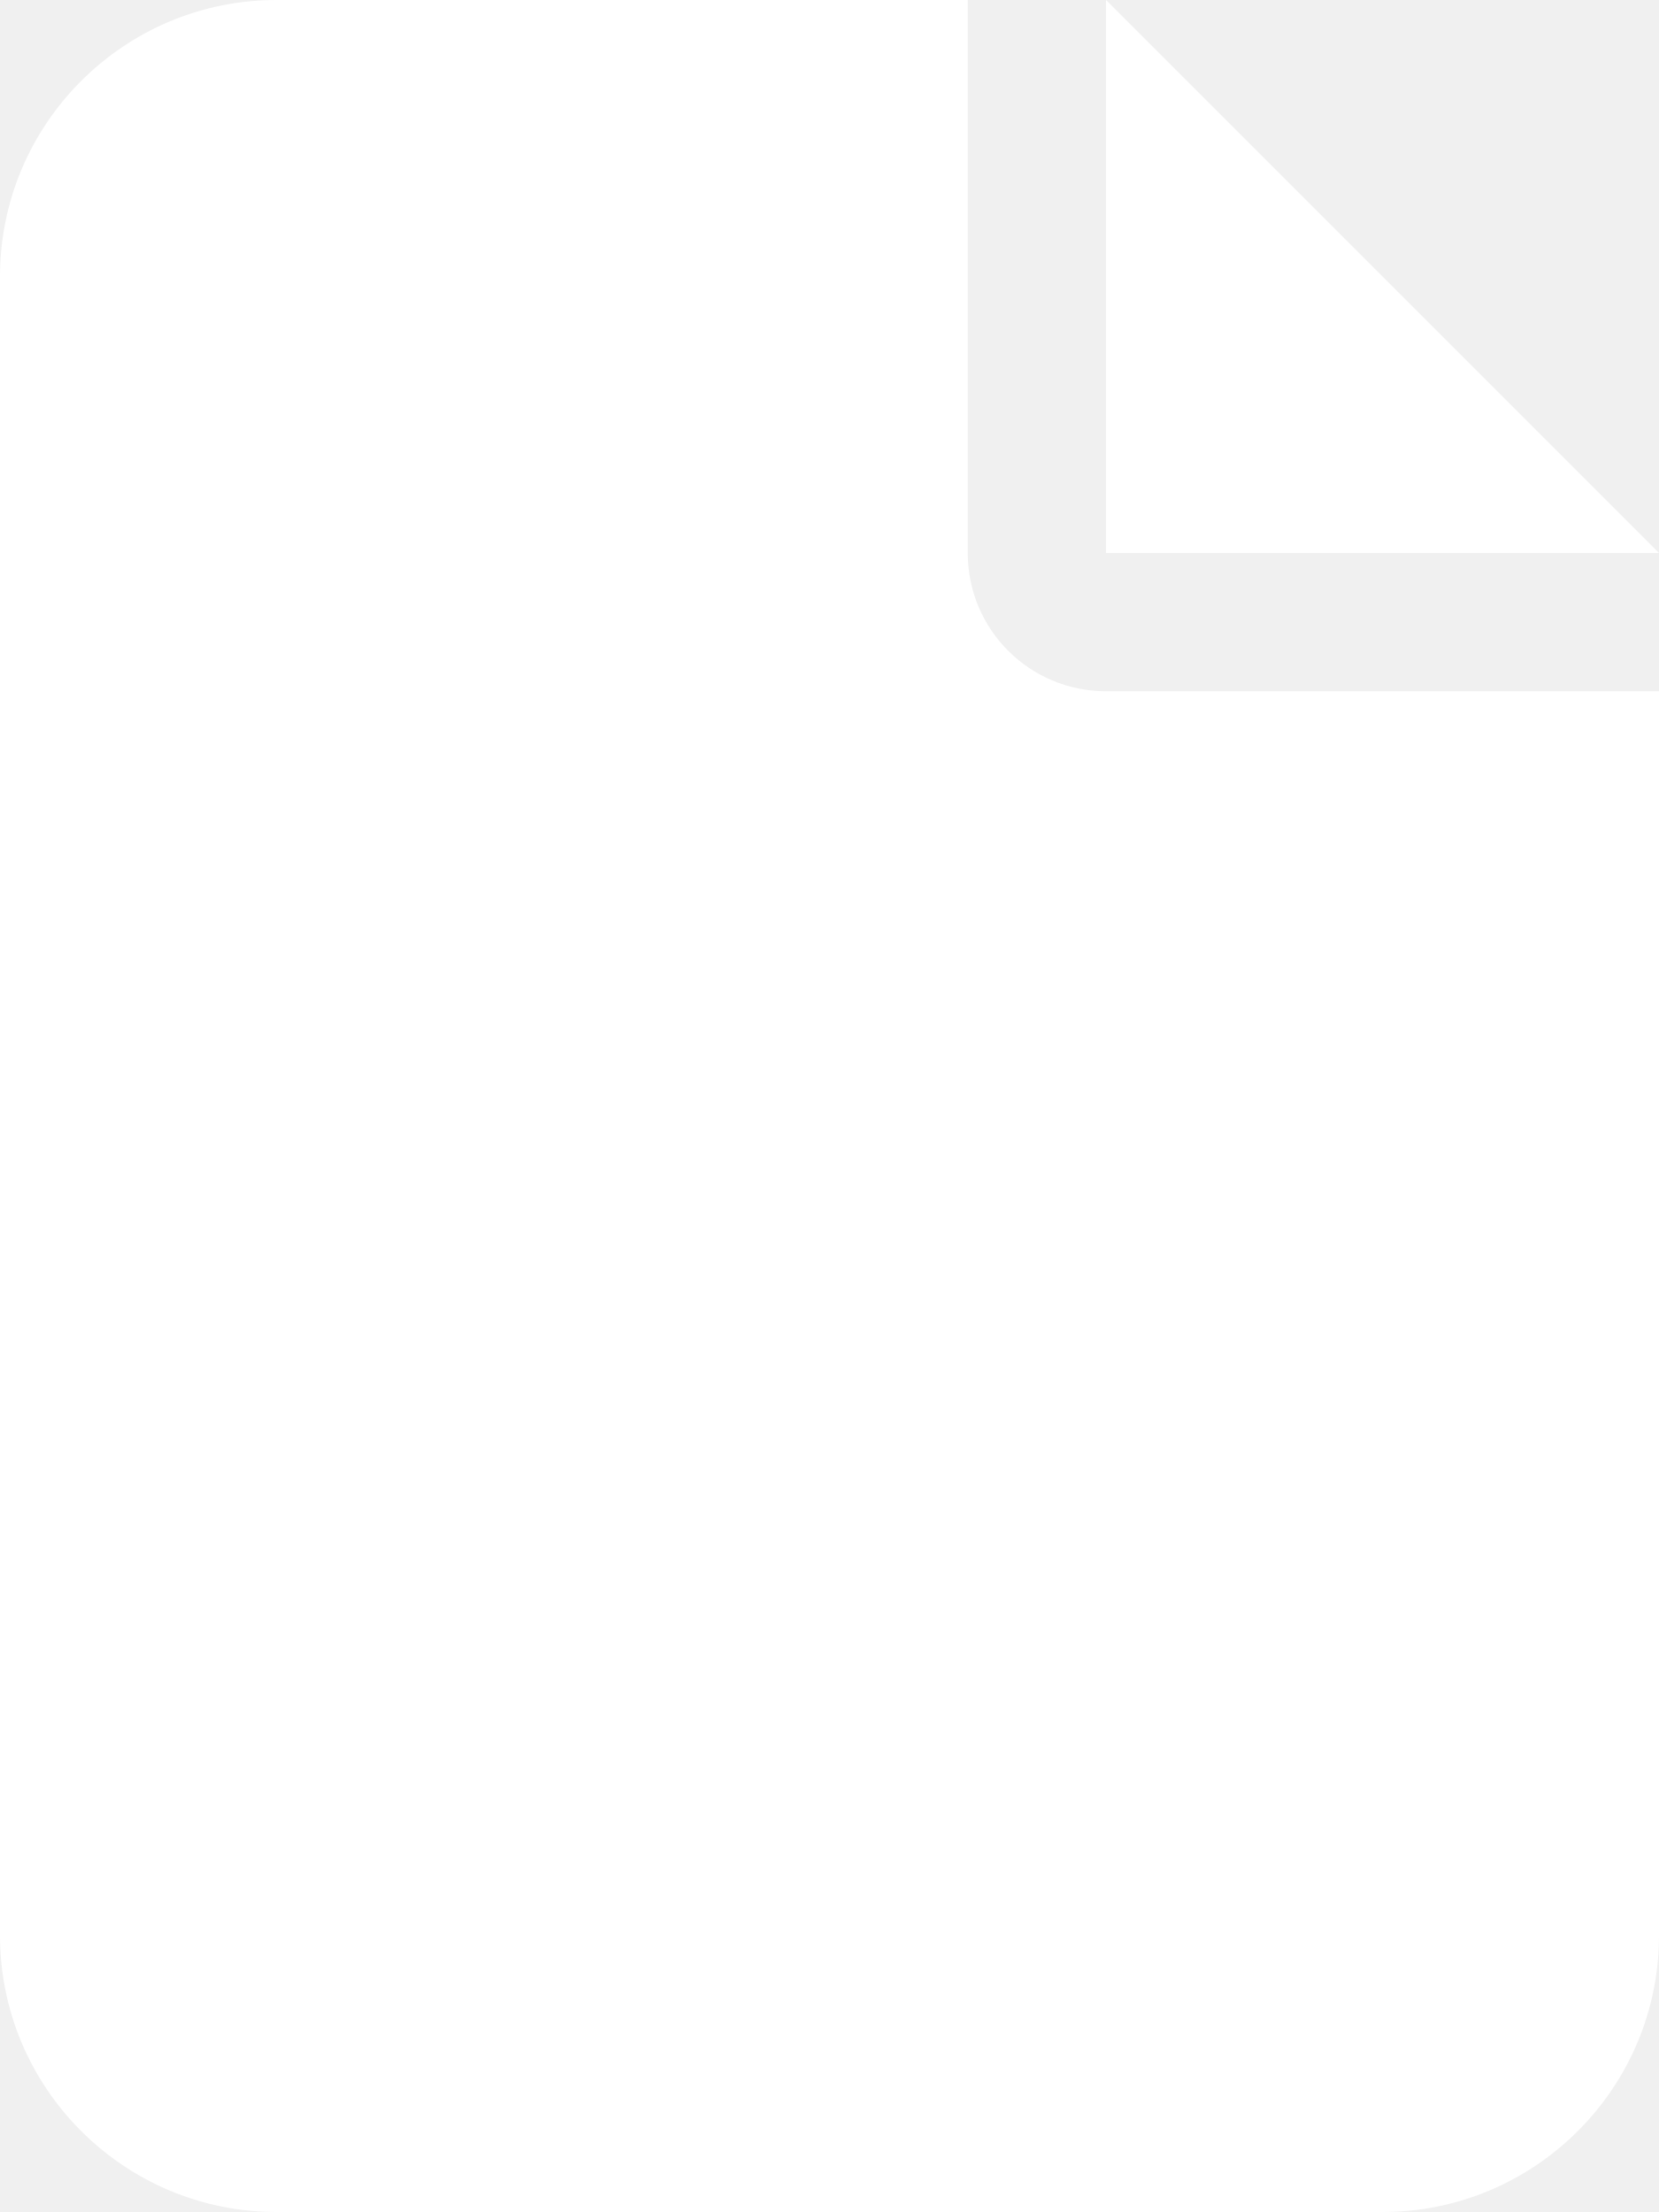
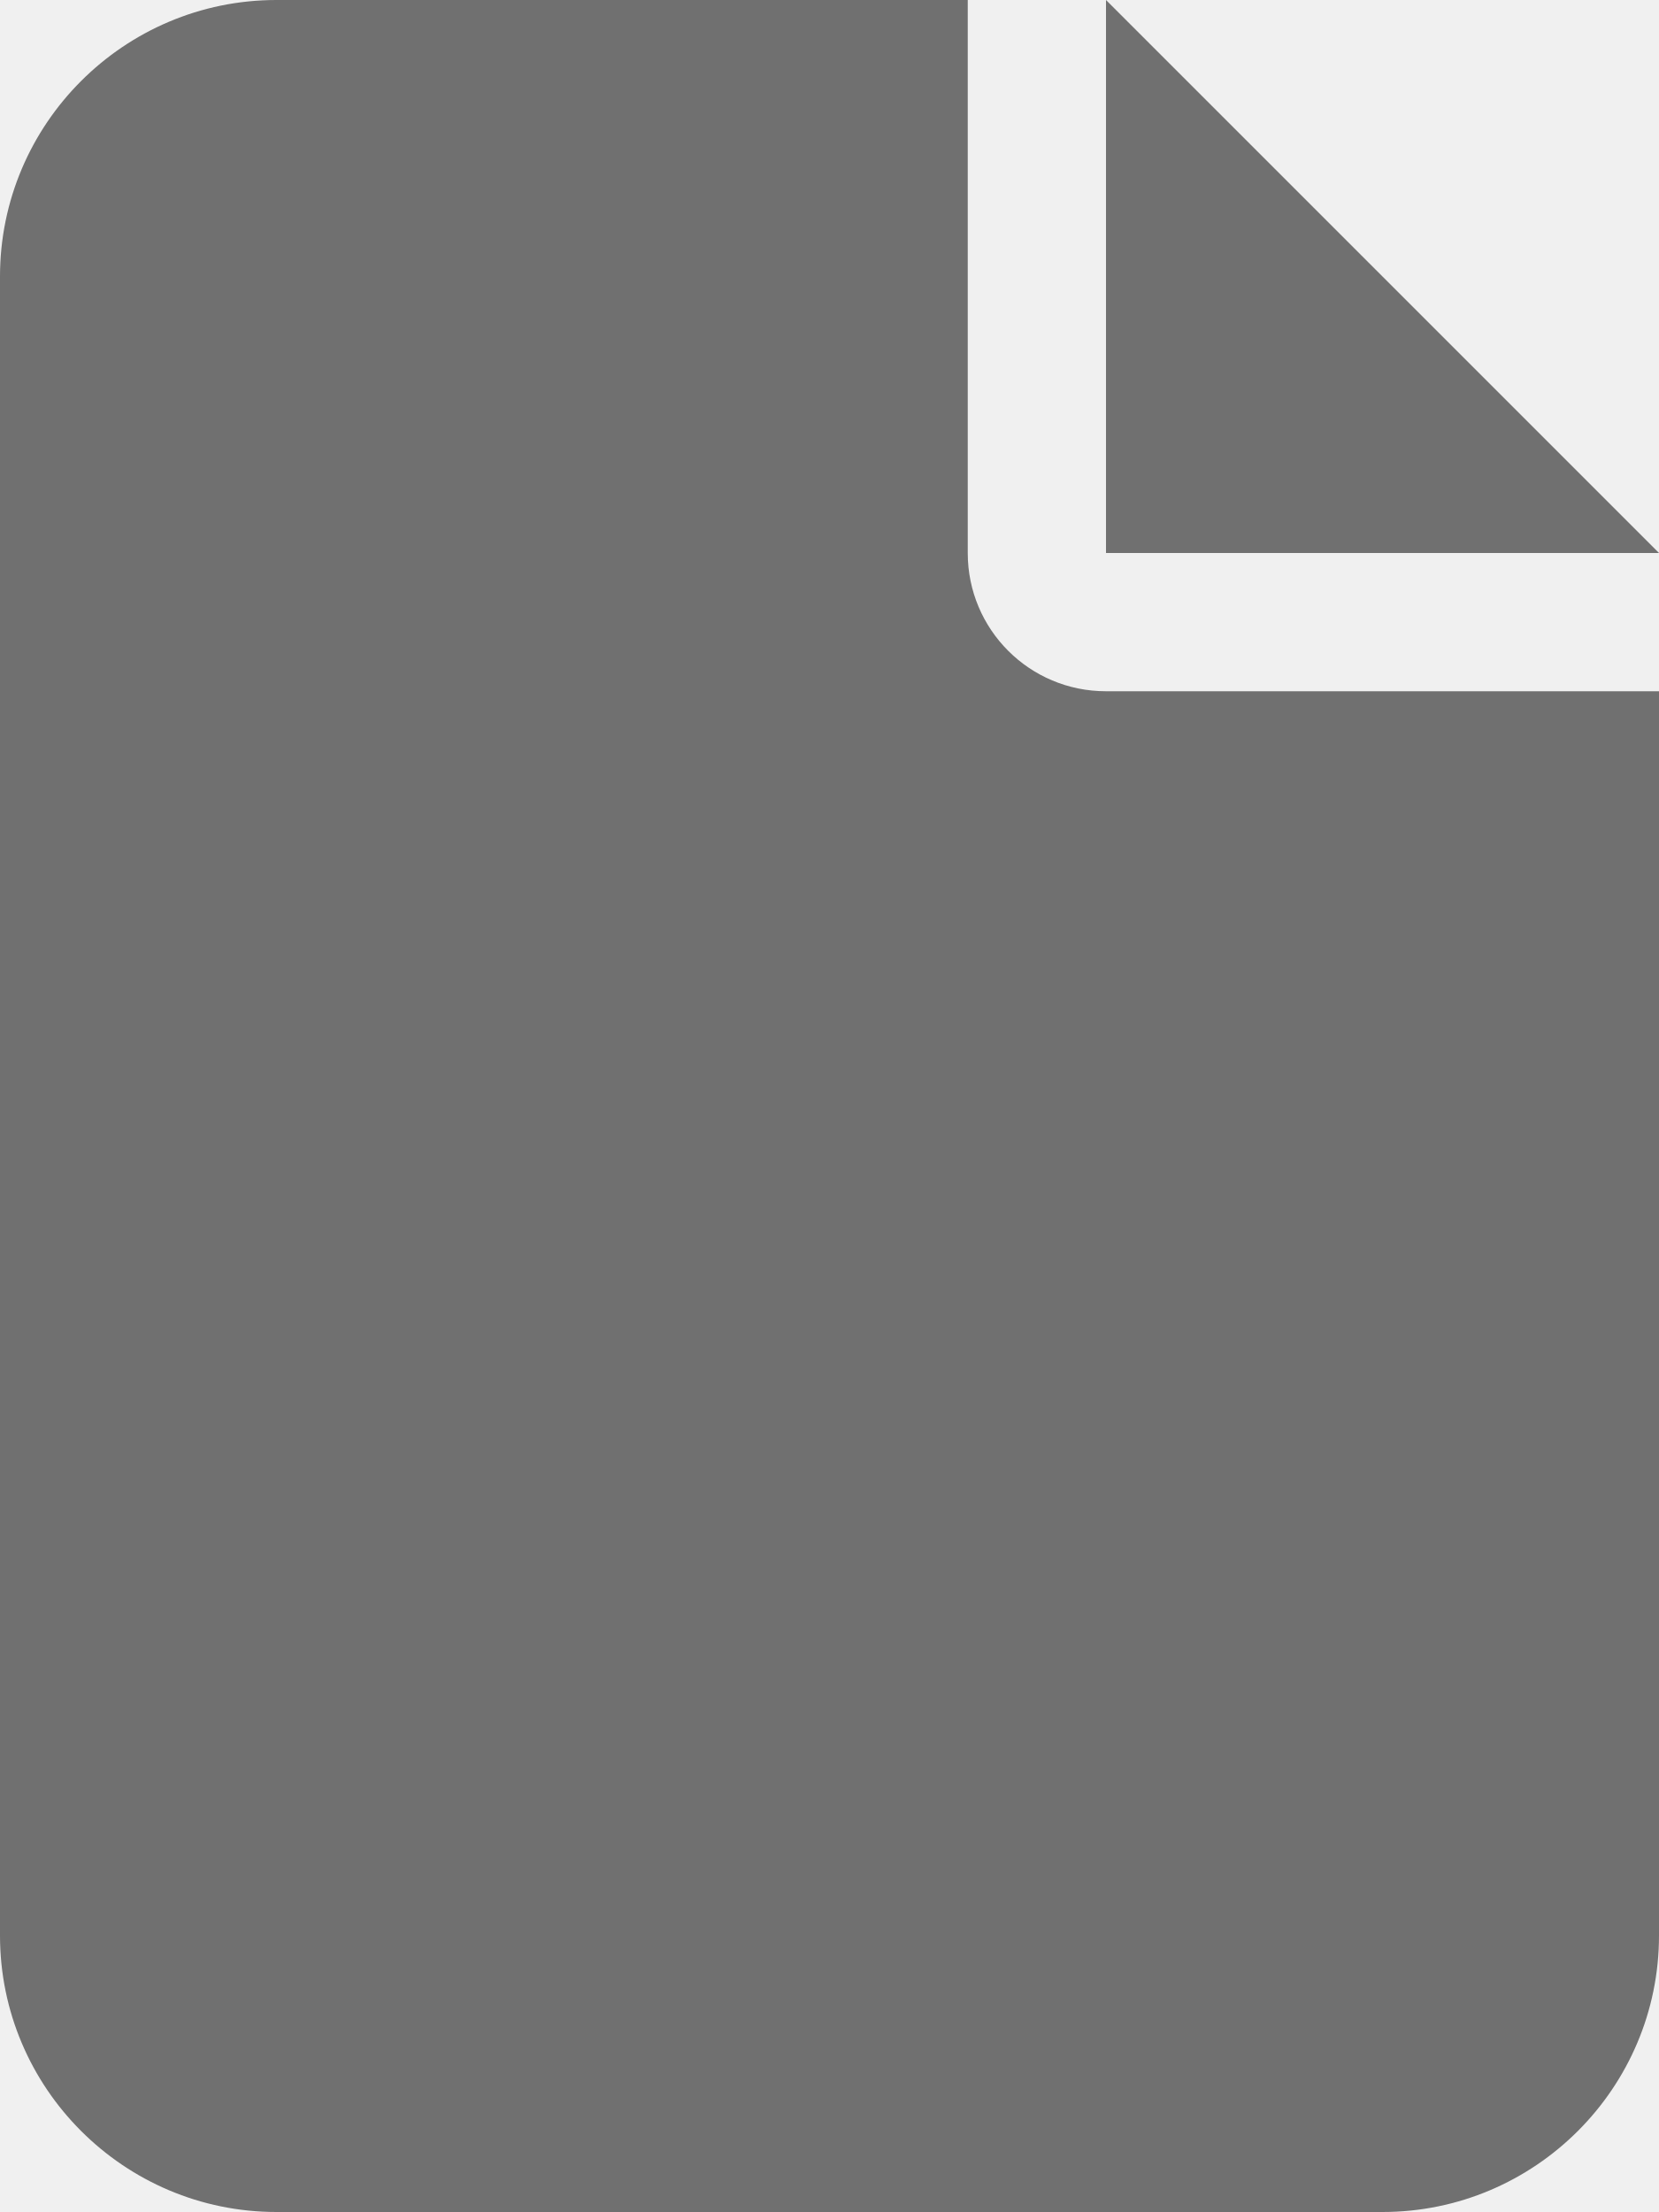
<svg xmlns="http://www.w3.org/2000/svg" viewBox="0 0 384 512">
-   <path fill="#ffffff" d="M0 64C0 28.7 28.7 0 64 0L224 0l0 128c0 17.7 14.3 32 32 32l128 0 0 288c0 35.3-28.7 64-64 64L64 512c-35.3 0-64-28.7-64-64L0 64zm384 64l-128 0L256 0 384 128z" />
+   <path fill="#707070" d="M0 64C0 28.7 28.7 0 64 0L224 0l0 128c0 17.7 14.3 32 32 32l128 0 0 288c0 35.3-28.7 64-64 64L64 512c-35.3 0-64-28.7-64-64L0 64zm384 64l-128 0L256 0 384 128z" />
</svg>
